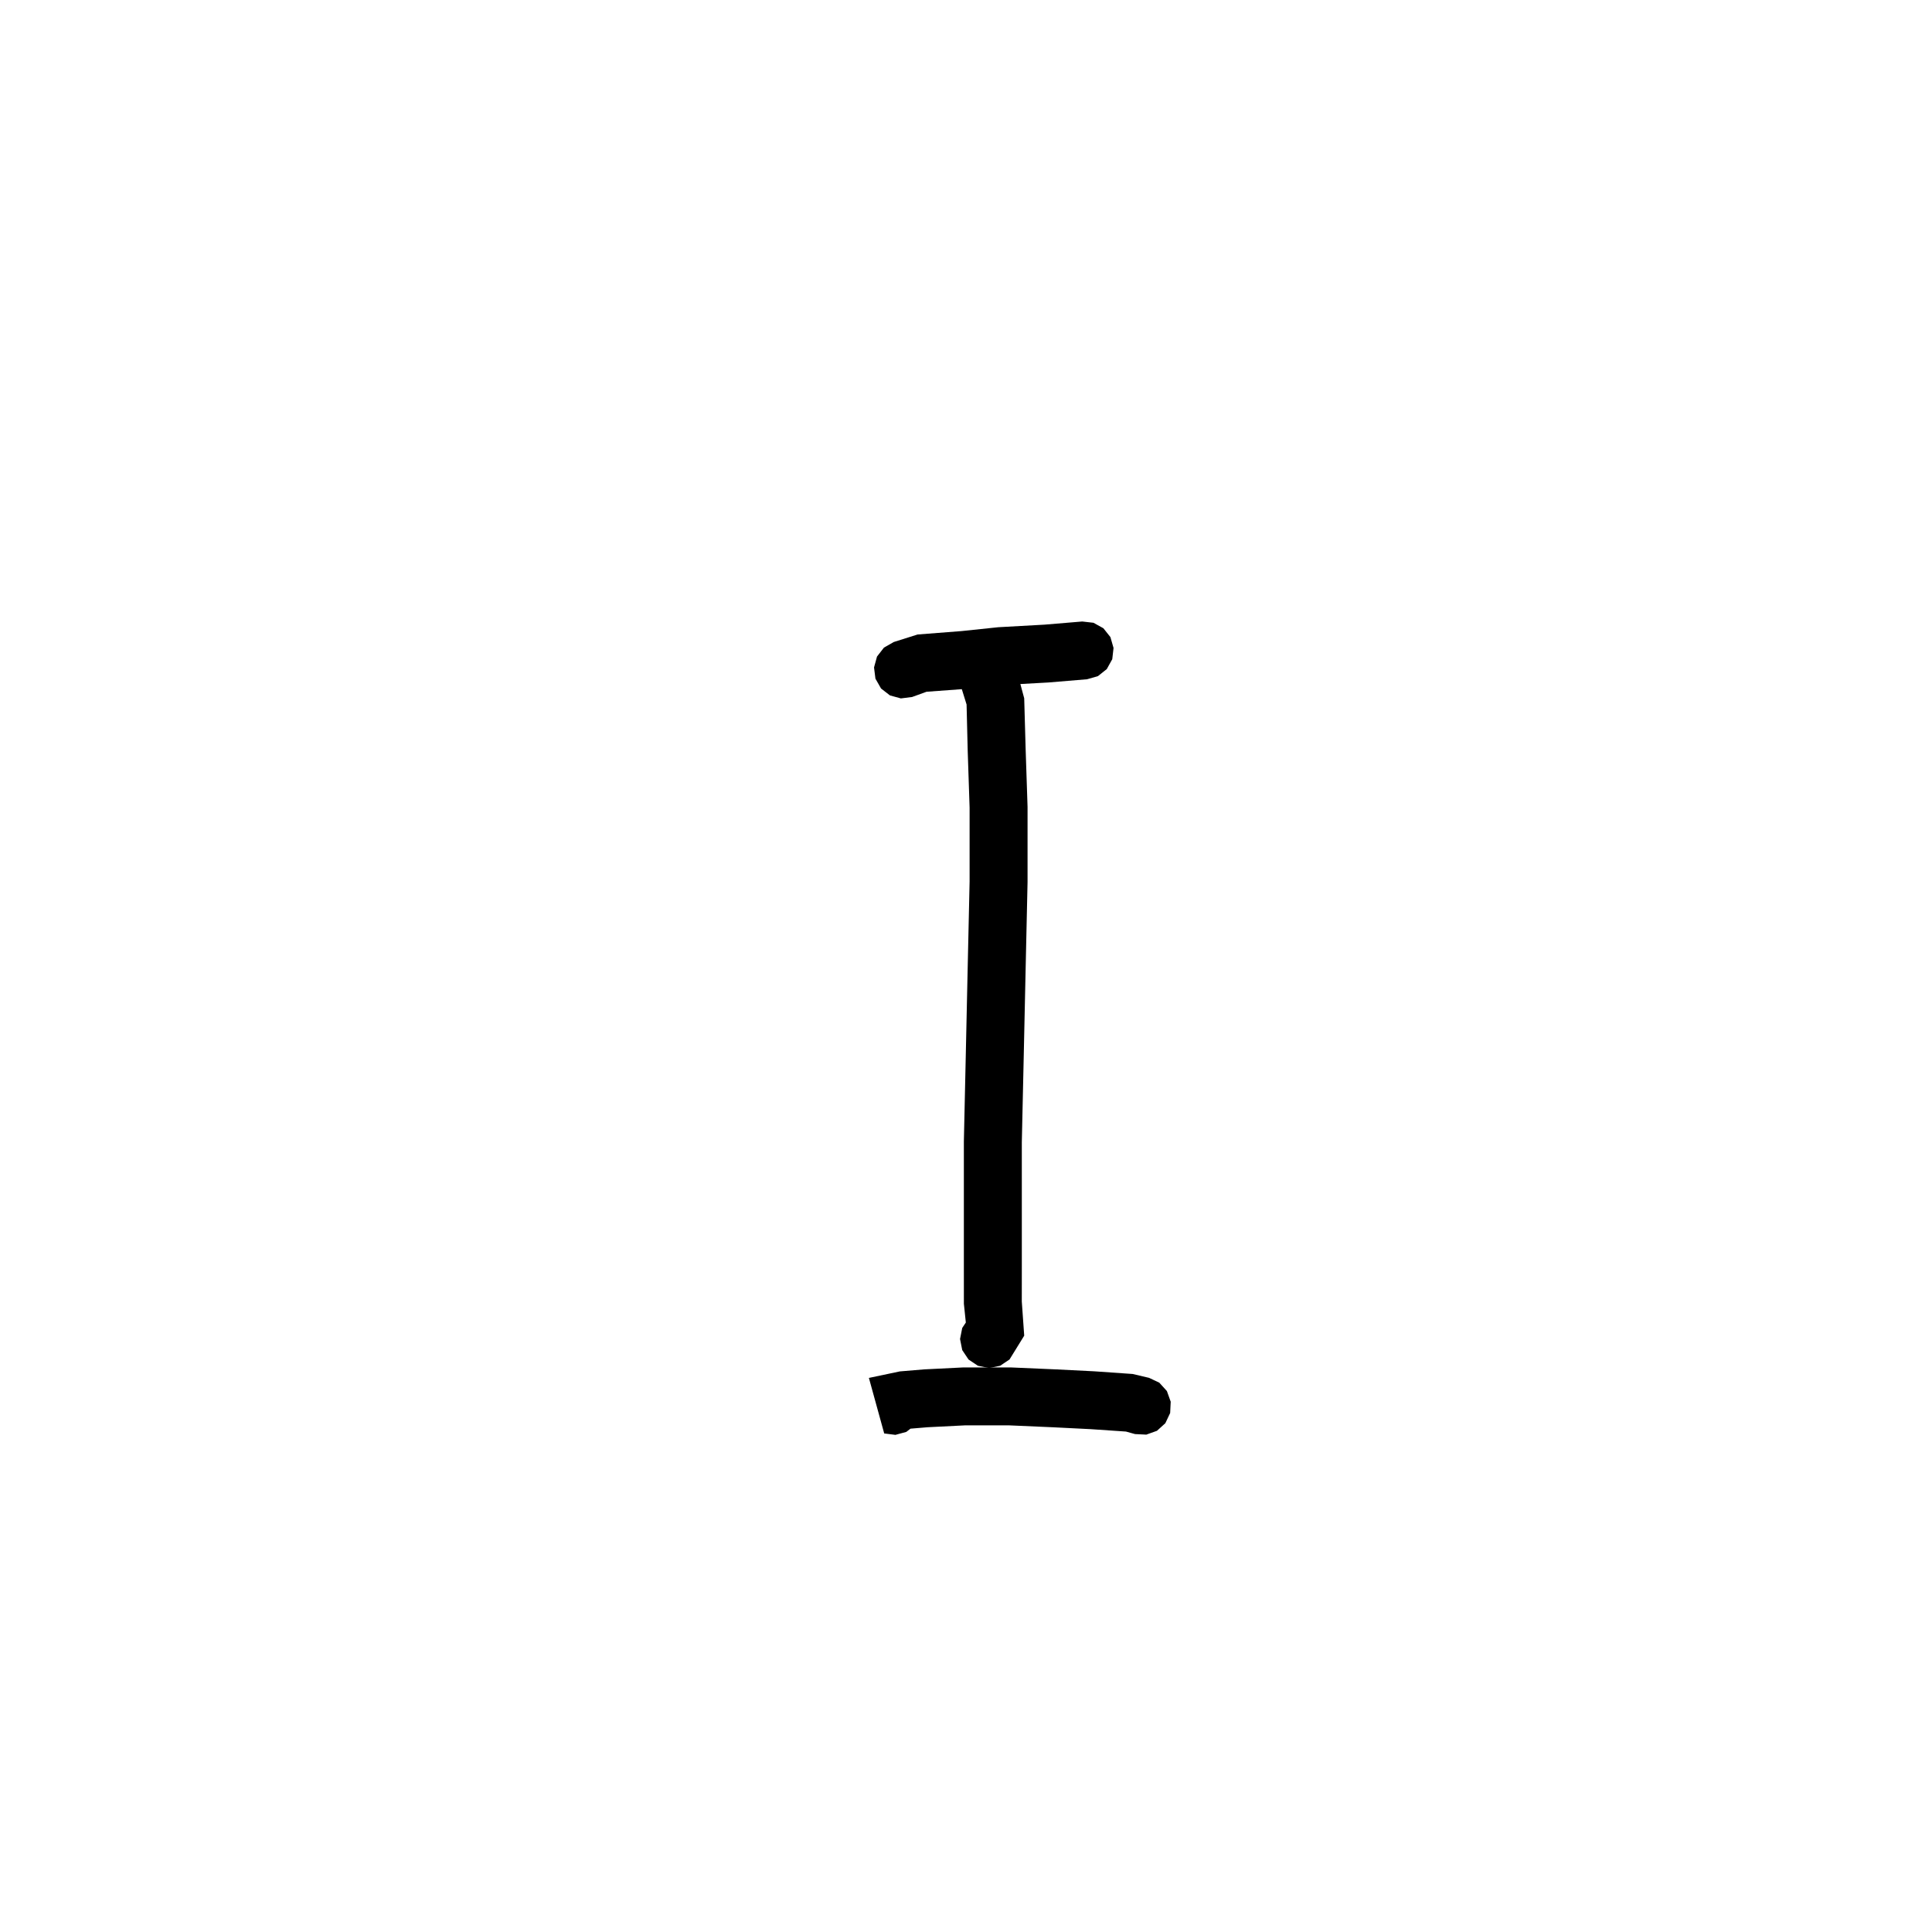
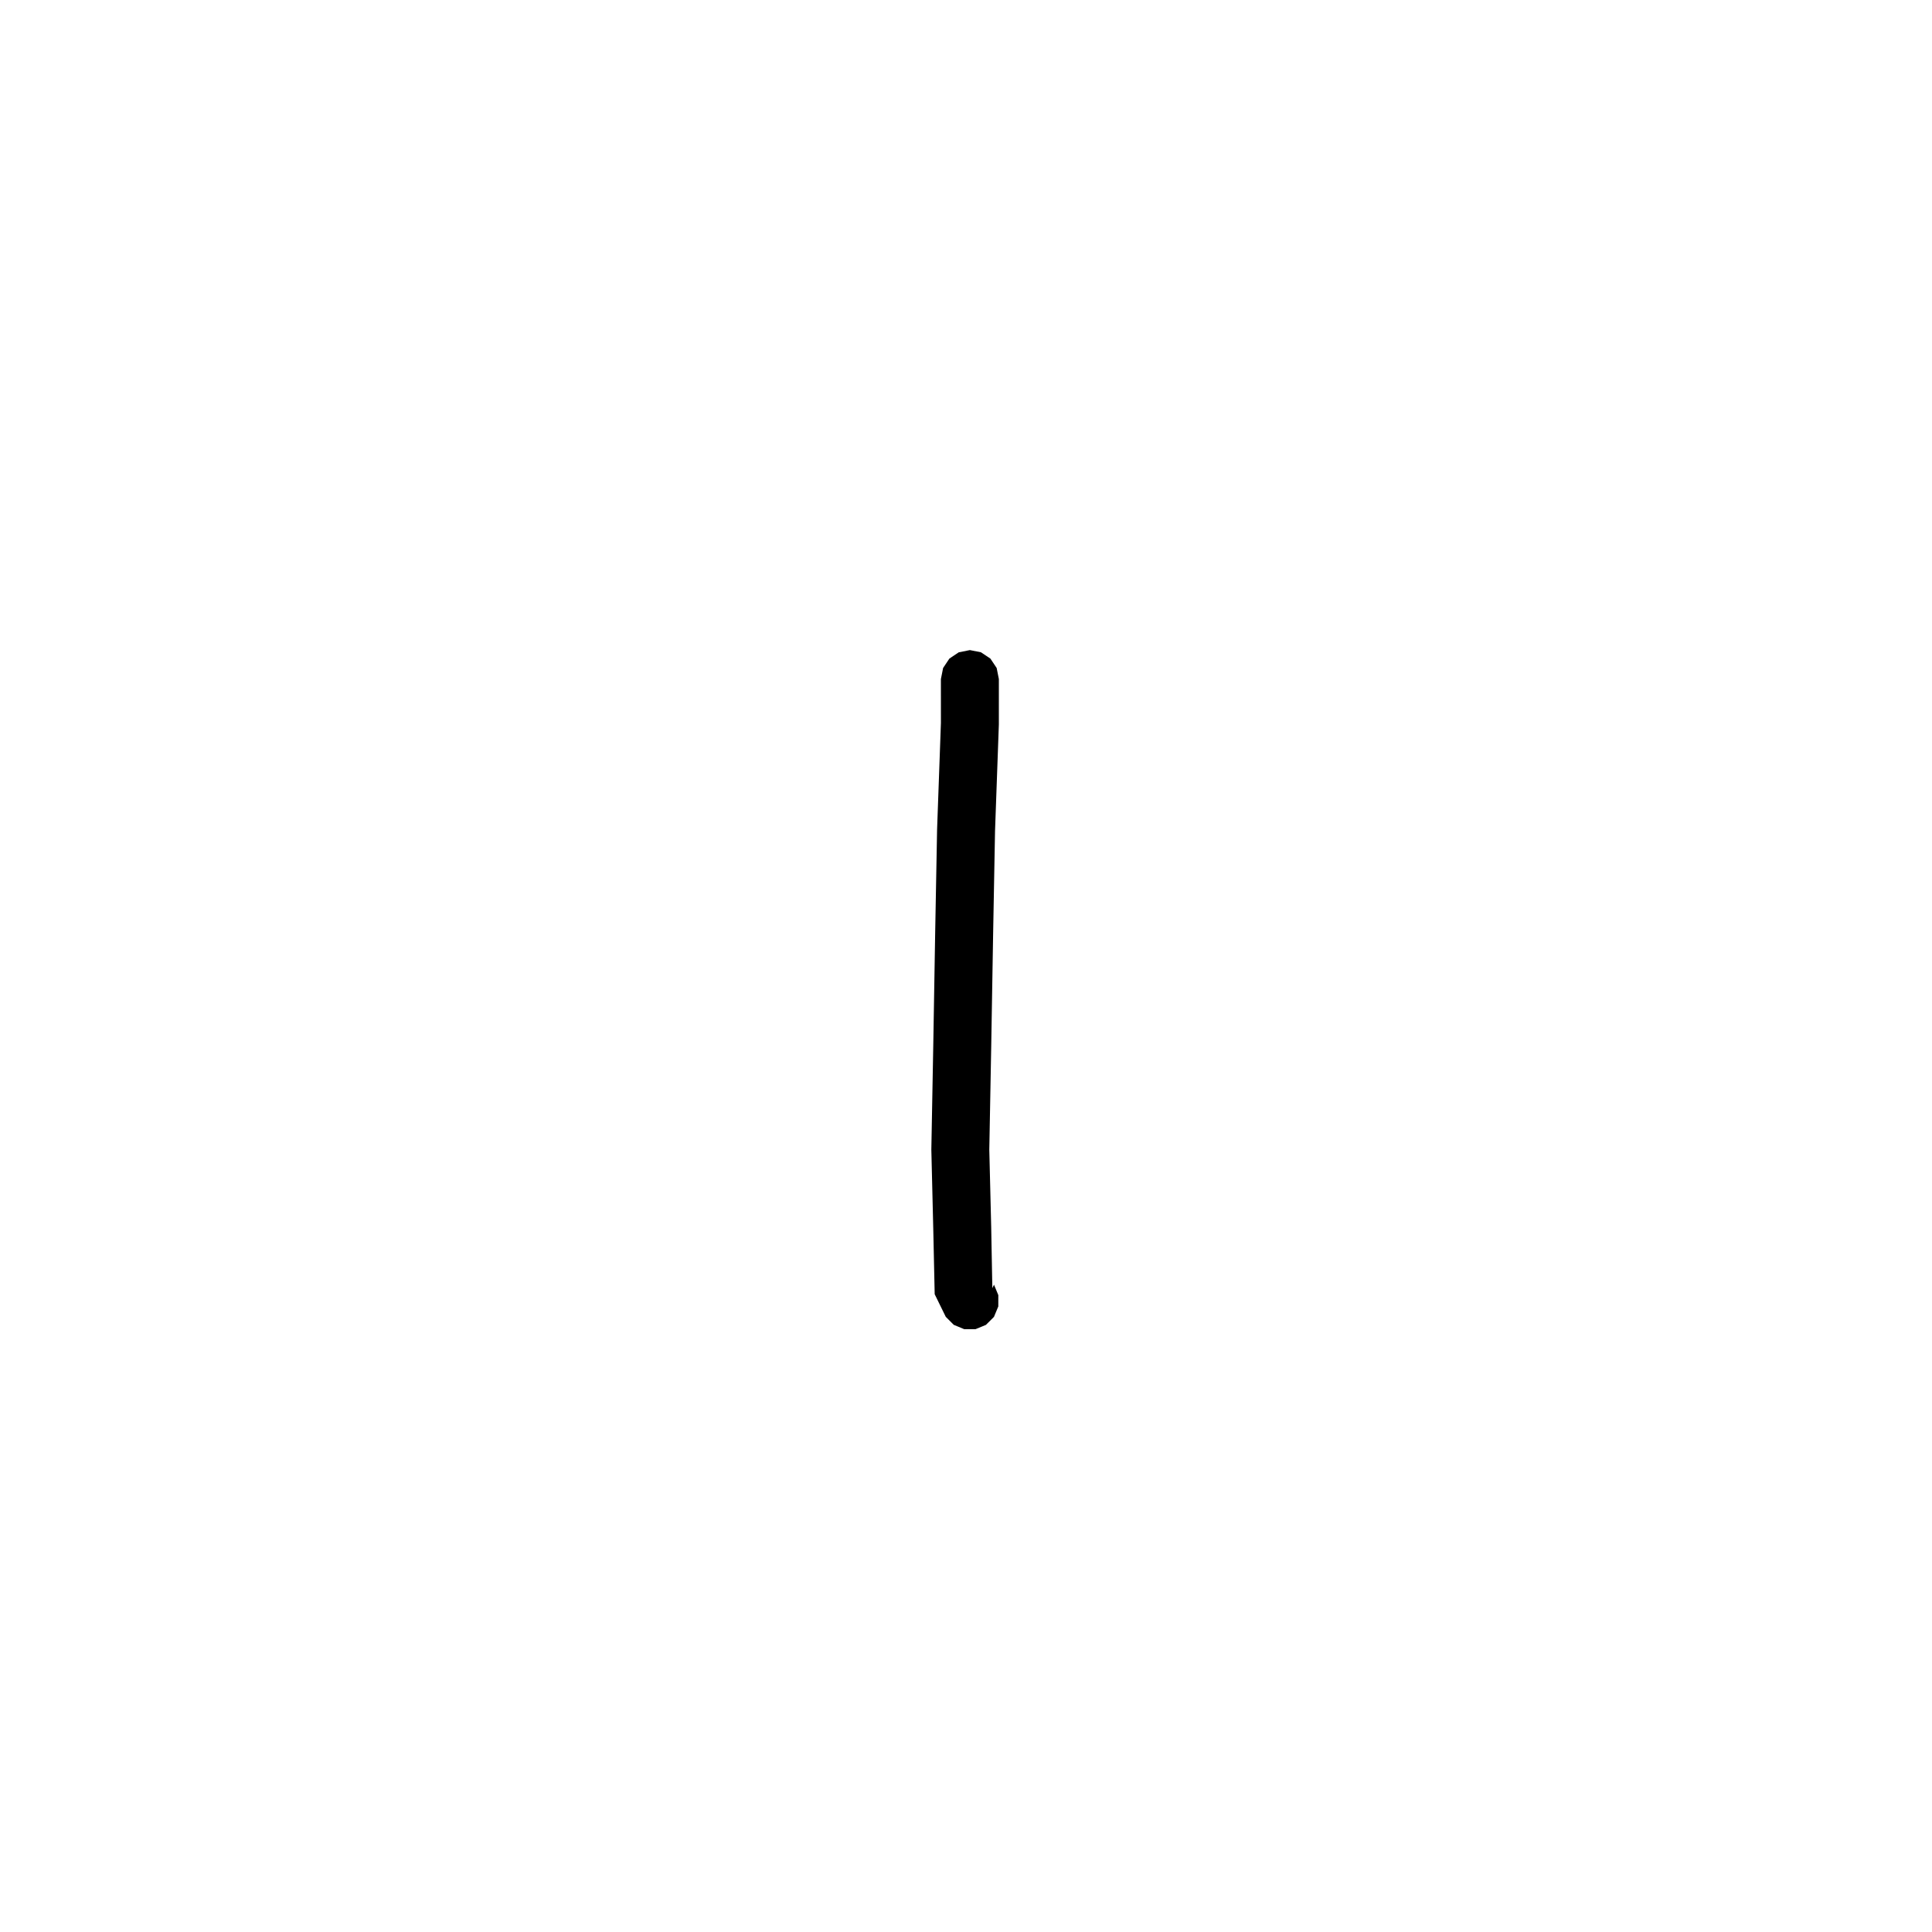
<svg xmlns="http://www.w3.org/2000/svg" viewBox="0 0 300 300" width="300" height="300">
-   <path d="M 141.63 108.229 L 143.872 107.416 L 150.113 106.957 L 155.704 106.368 L 162.791 105.975 L 168.799 105.475 L 170.487 104.99 L 171.86 103.897 L 172.711 102.361 L 172.91 100.616 L 172.425 98.929 L 171.332 97.555 L 169.796 96.704 L 168.051 96.506 L 162.178 96.996 L 155.008 97.395 L 149.311 97.993 L 142.483 98.524 L 138.784 99.691 L 137.259 100.561 L 136.182 101.948 L 135.719 103.641 L 135.938 105.383 L 136.808 106.909 L 138.195 107.985 L 139.888 108.449 Z" fill="black" fill-rule="nonzero" />
-   <path d="M 149.247 106.682 L 150.09 109.395 L 150.264 116.571 L 150.559 125.412 L 150.559 136.877 L 150.263 150.198 L 149.966 163.862 L 149.668 177.272 L 149.668 188.317 L 149.668 196.634 L 149.671 202.45 L 150.088 206.46 L 150.392 204.739 L 149.416 206.199 L 149.074 207.921 L 149.416 209.643 L 150.392 211.103 L 151.852 212.078 L 153.574 212.421 L 155.296 212.078 L 156.756 211.103 L 159.039 207.402 L 158.664 202.104 L 158.668 196.634 L 158.668 188.317 L 158.667 177.382 L 158.964 164.059 L 159.261 150.396 L 159.558 136.984 L 159.558 125.281 L 159.26 116.3 L 159.038 108.427 L 157.9 104.209 L 157.098 102.648 L 155.759 101.512 L 154.087 100.975 L 152.337 101.119 L 150.776 101.921 L 149.64 103.26 L 149.103 104.932 Z" fill="black" fill-rule="nonzero" />
-   <path d="M 140.145 214.048 L 139.552 221.68 L 140.682 221.901 L 144.052 221.62 L 149.815 221.331 L 156.745 221.331 L 163.464 221.624 L 169.347 221.918 L 174.84 222.292 L 176.245 222.682 L 177.998 222.768 L 179.651 222.176 L 180.952 220.996 L 181.702 219.408 L 181.787 217.655 L 181.195 216.002 L 180.015 214.701 L 178.427 213.951 L 175.872 213.351 L 169.88 212.934 L 163.882 212.634 L 156.937 212.333 L 149.61 212.333 L 143.491 212.637 L 139.733 212.951 L 134.922 213.963 L 137.299 222.586 L 139.041 222.806 L 140.735 222.342 L 142.122 221.265 L 142.991 219.74 L 143.211 217.998 L 142.747 216.304 L 141.671 214.917 Z" fill="black" fill-rule="nonzero" />
+   <path d="M 146.103 105.446 L 146.105 112.262 L 145.511 128.788 L 145.213 144.871 L 144.916 162.396 L 144.618 178.515 L 144.916 190.794 L 145.138 200.966 L 146.859 204.476 L 148.099 205.719 L 149.721 206.393 L 151.477 206.395 L 153.099 205.724 L 154.342 204.484 L 155.016 202.863 L 155.018 201.107 L 154.348 199.484 L 154.089 200.024 L 153.914 190.592 L 153.618 178.515 L 153.915 162.555 L 154.212 145.03 L 154.508 129.034 L 155.102 112.49 L 155.103 105.446 L 154.761 103.723 L 153.785 102.264 L 152.325 101.288 L 150.603 100.946 L 148.881 101.288 L 147.421 102.264 L 146.446 103.723 Z" fill="black" fill-rule="nonzero" />
</svg>
